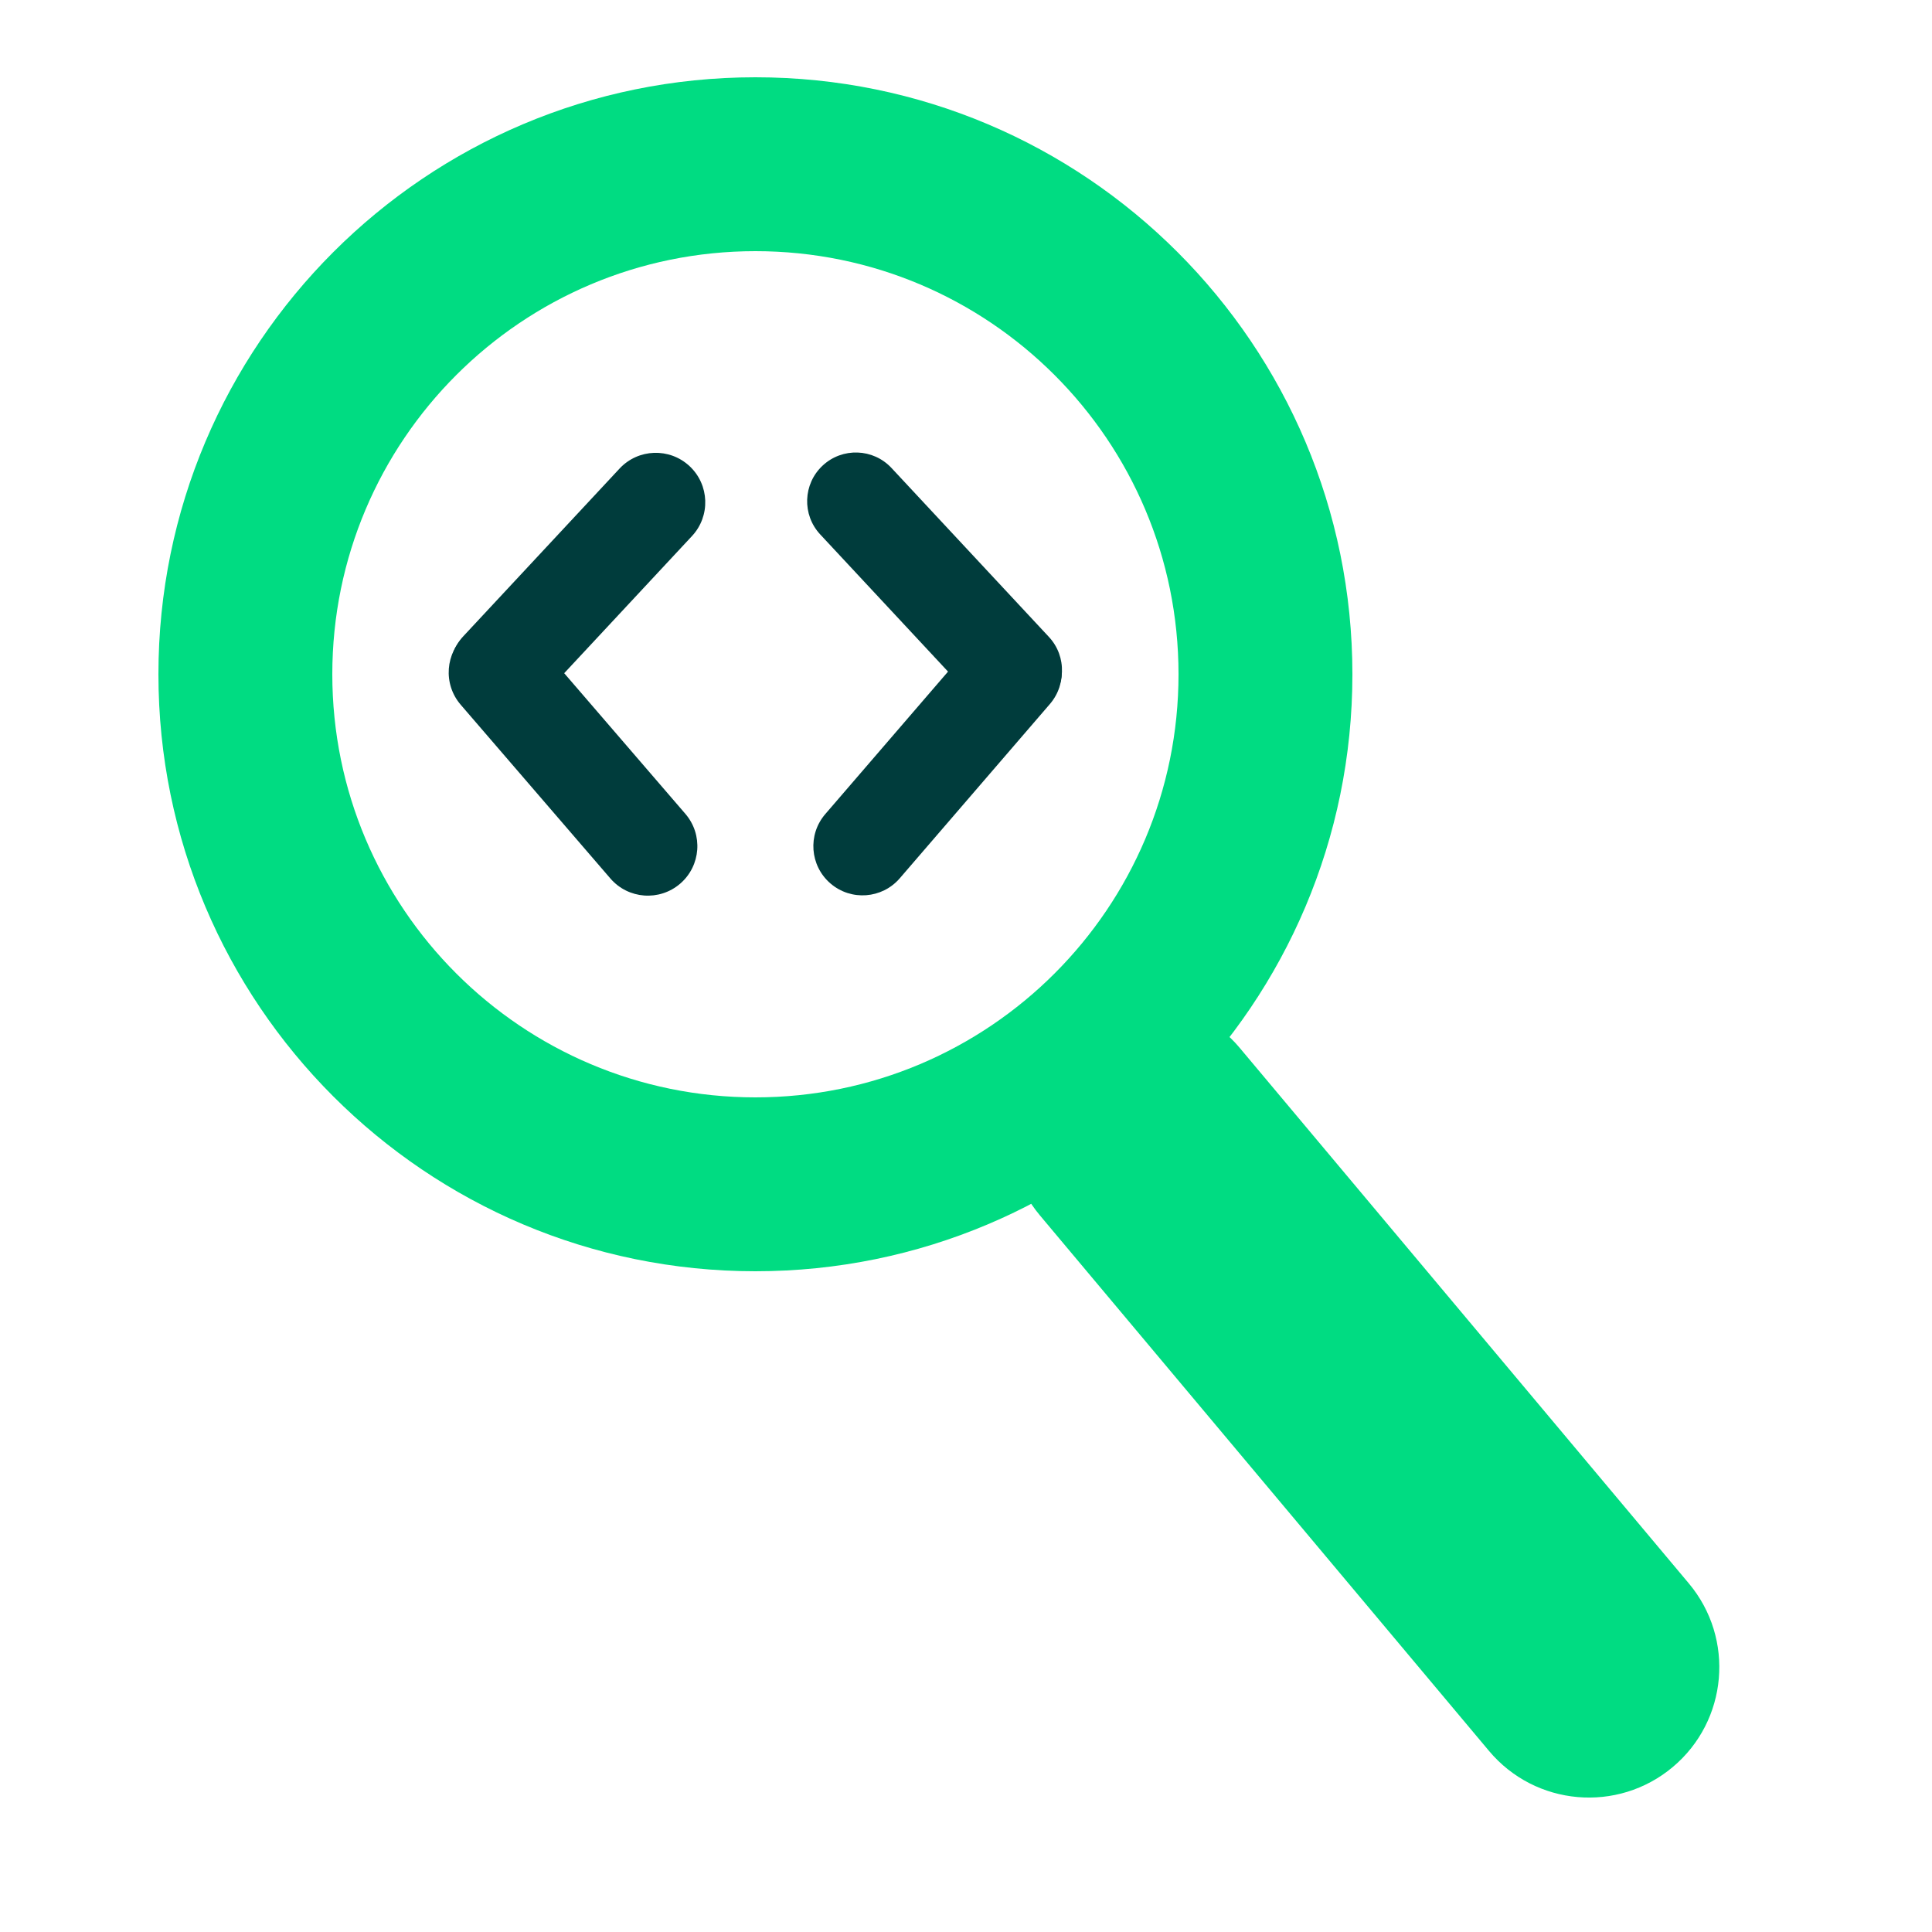
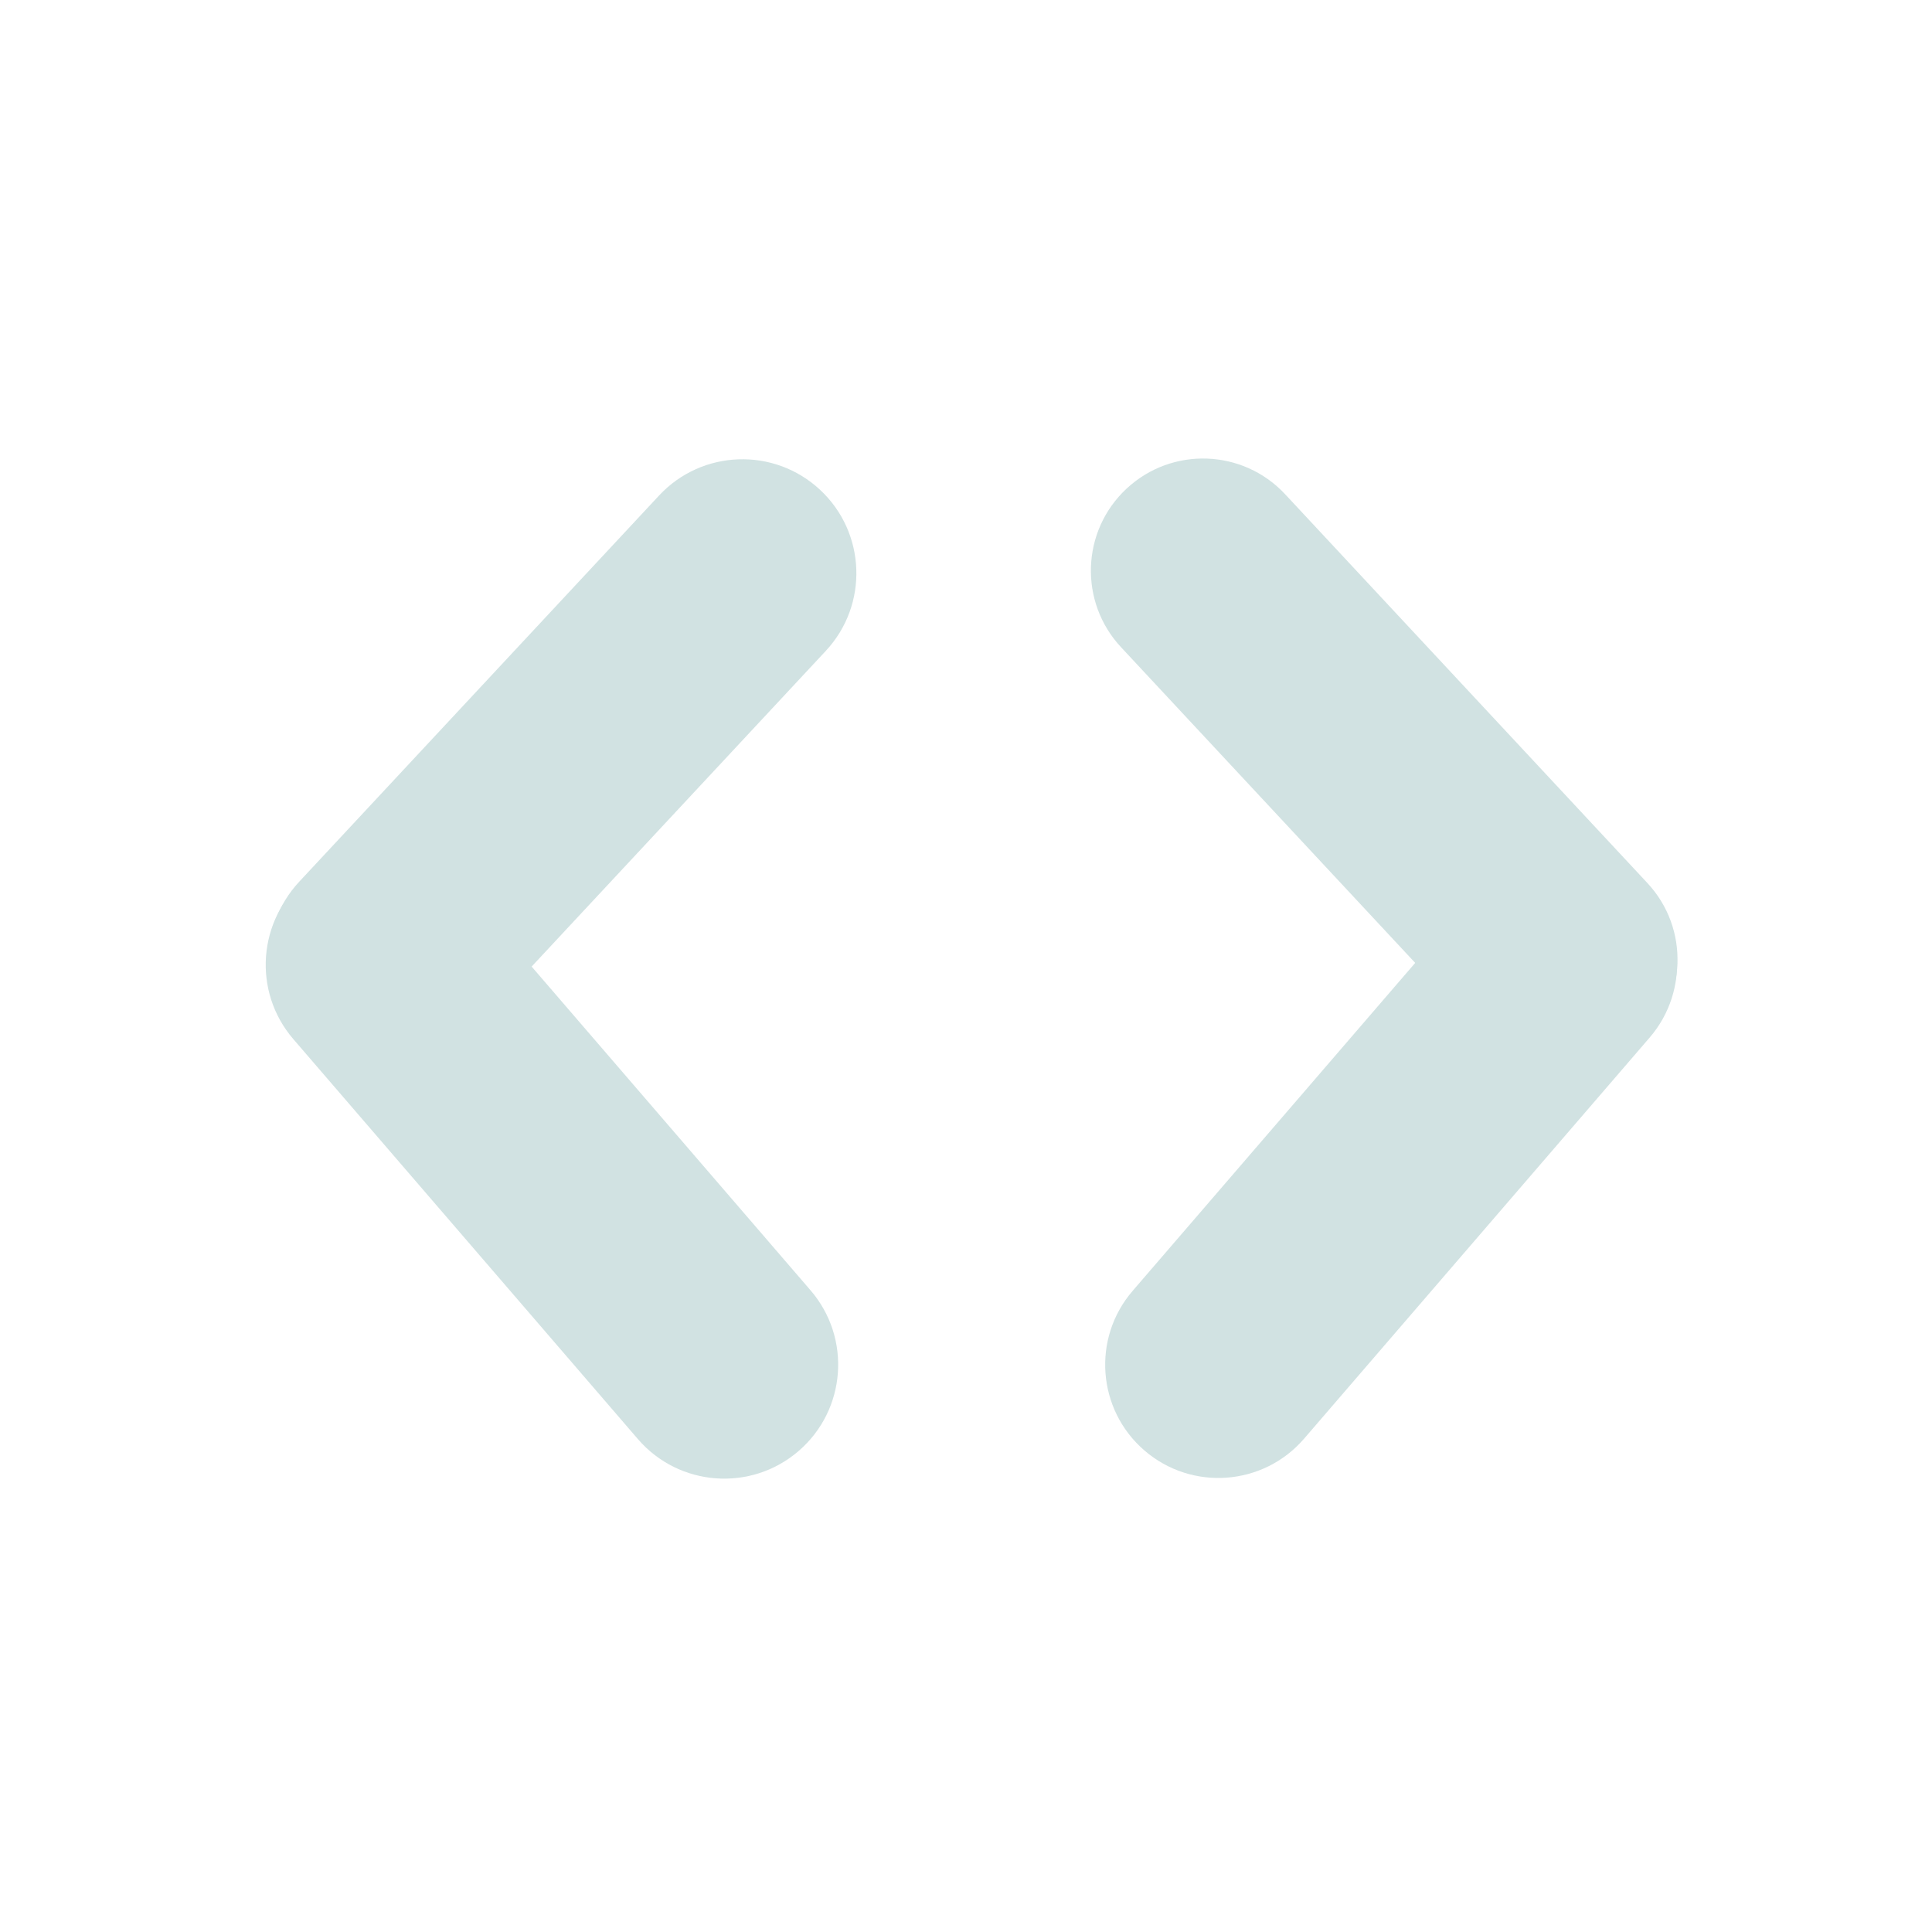
<svg xmlns="http://www.w3.org/2000/svg" width="150" height="150" viewBox="0 0 150 150" fill="none">
-   <path d="M80.738 94.362C77.146 90.079 77.706 83.694 81.989 80.102C86.273 76.51 92.657 77.071 96.249 81.354L131.121 122.936C134.713 127.22 134.152 133.604 129.869 137.196C125.586 140.788 119.201 140.228 115.609 135.944L80.738 94.362Z" fill="#00DC82" />
-   <path fill-rule="evenodd" clip-rule="evenodd" d="M58.65 85.2C76.793 85.2 91.5 70.493 91.5 52.35C91.5 34.207 76.793 19.5 58.65 19.5C40.508 19.5 25.8 34.207 25.8 52.35C25.8 70.493 40.508 85.2 58.65 85.2ZM58.65 98.7C84.248 98.7 105 77.948 105 52.35C105 26.752 84.248 6 58.65 6C33.052 6 12.3 26.752 12.3 52.35C12.3 77.948 33.052 98.7 58.65 98.7Z" fill="#00DC82" />
-   <rect x="50.722" y="33.568" width="7.686" height="25.491" rx="3.843" transform="rotate(42.9771 50.7223 33.5681)" fill="#003C3C" />
-   <rect x="55.721" y="66.098" width="7.686" height="25.491" rx="3.843" transform="rotate(139.255 55.7206 66.0981)" fill="#003C3C" />
-   <rect width="7.566" height="25.491" rx="3.783" transform="matrix(-0.731627 0.681706 0.681706 0.731626 66.6385 33.5681)" fill="#003C3C" />
-   <rect width="7.635" height="25.491" rx="3.817" transform="matrix(0.757618 0.652698 0.652698 -0.757618 61.5825 66.0981)" fill="#003C3C" />
+   <rect x="57.2" y="32" width="17.694" height="58.68" rx="8.847" transform="rotate(42.9771 57.2 32)" fill="#D1E2E2" />
+   <rect x="68.705" y="106.883" width="17.694" height="58.68" rx="8.847" transform="rotate(139.255 68.7053 106.883)" fill="#D1E2E2" />
+   <rect width="17.417" height="58.68" rx="8.709" transform="matrix(-0.731627 0.681706 0.681706 0.731626 93.8389 32)" fill="#D1E2E2" />
+   <rect width="17.575" height="58.68" rx="8.787" transform="matrix(0.757618 0.652698 0.652698 -0.757618 82.2002 106.883)" fill="#D1E2E2" />
</svg>
